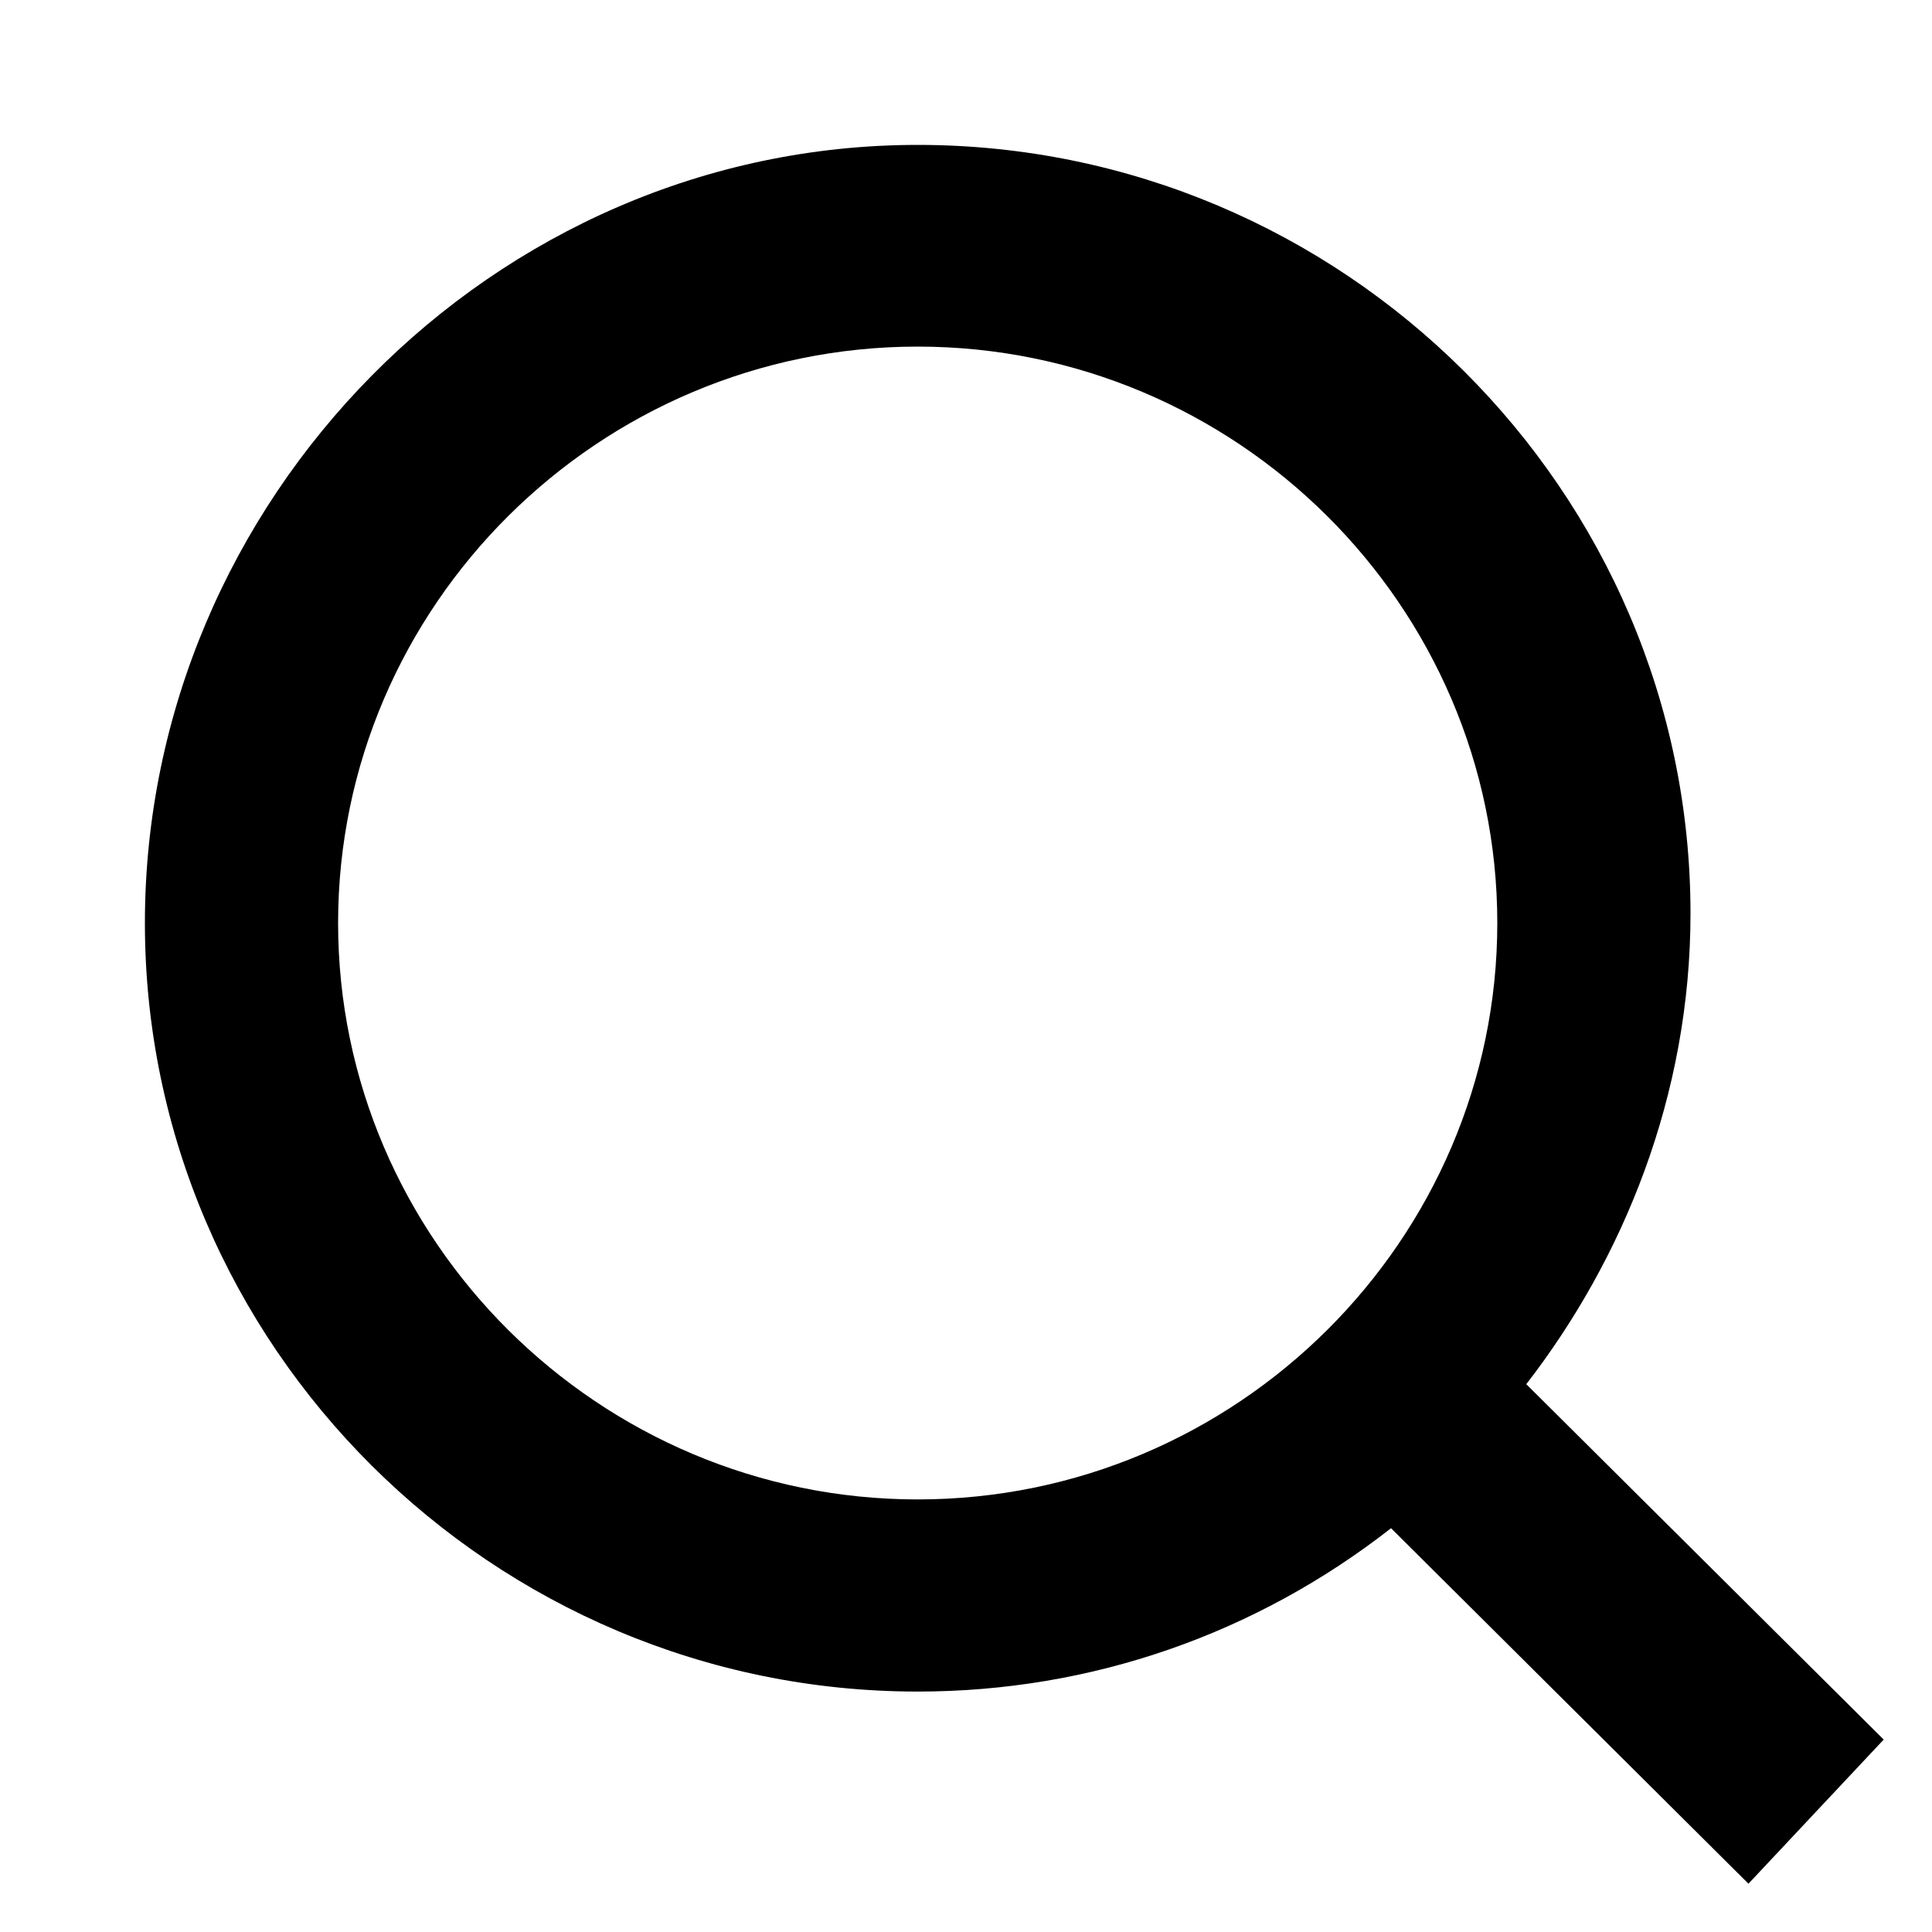
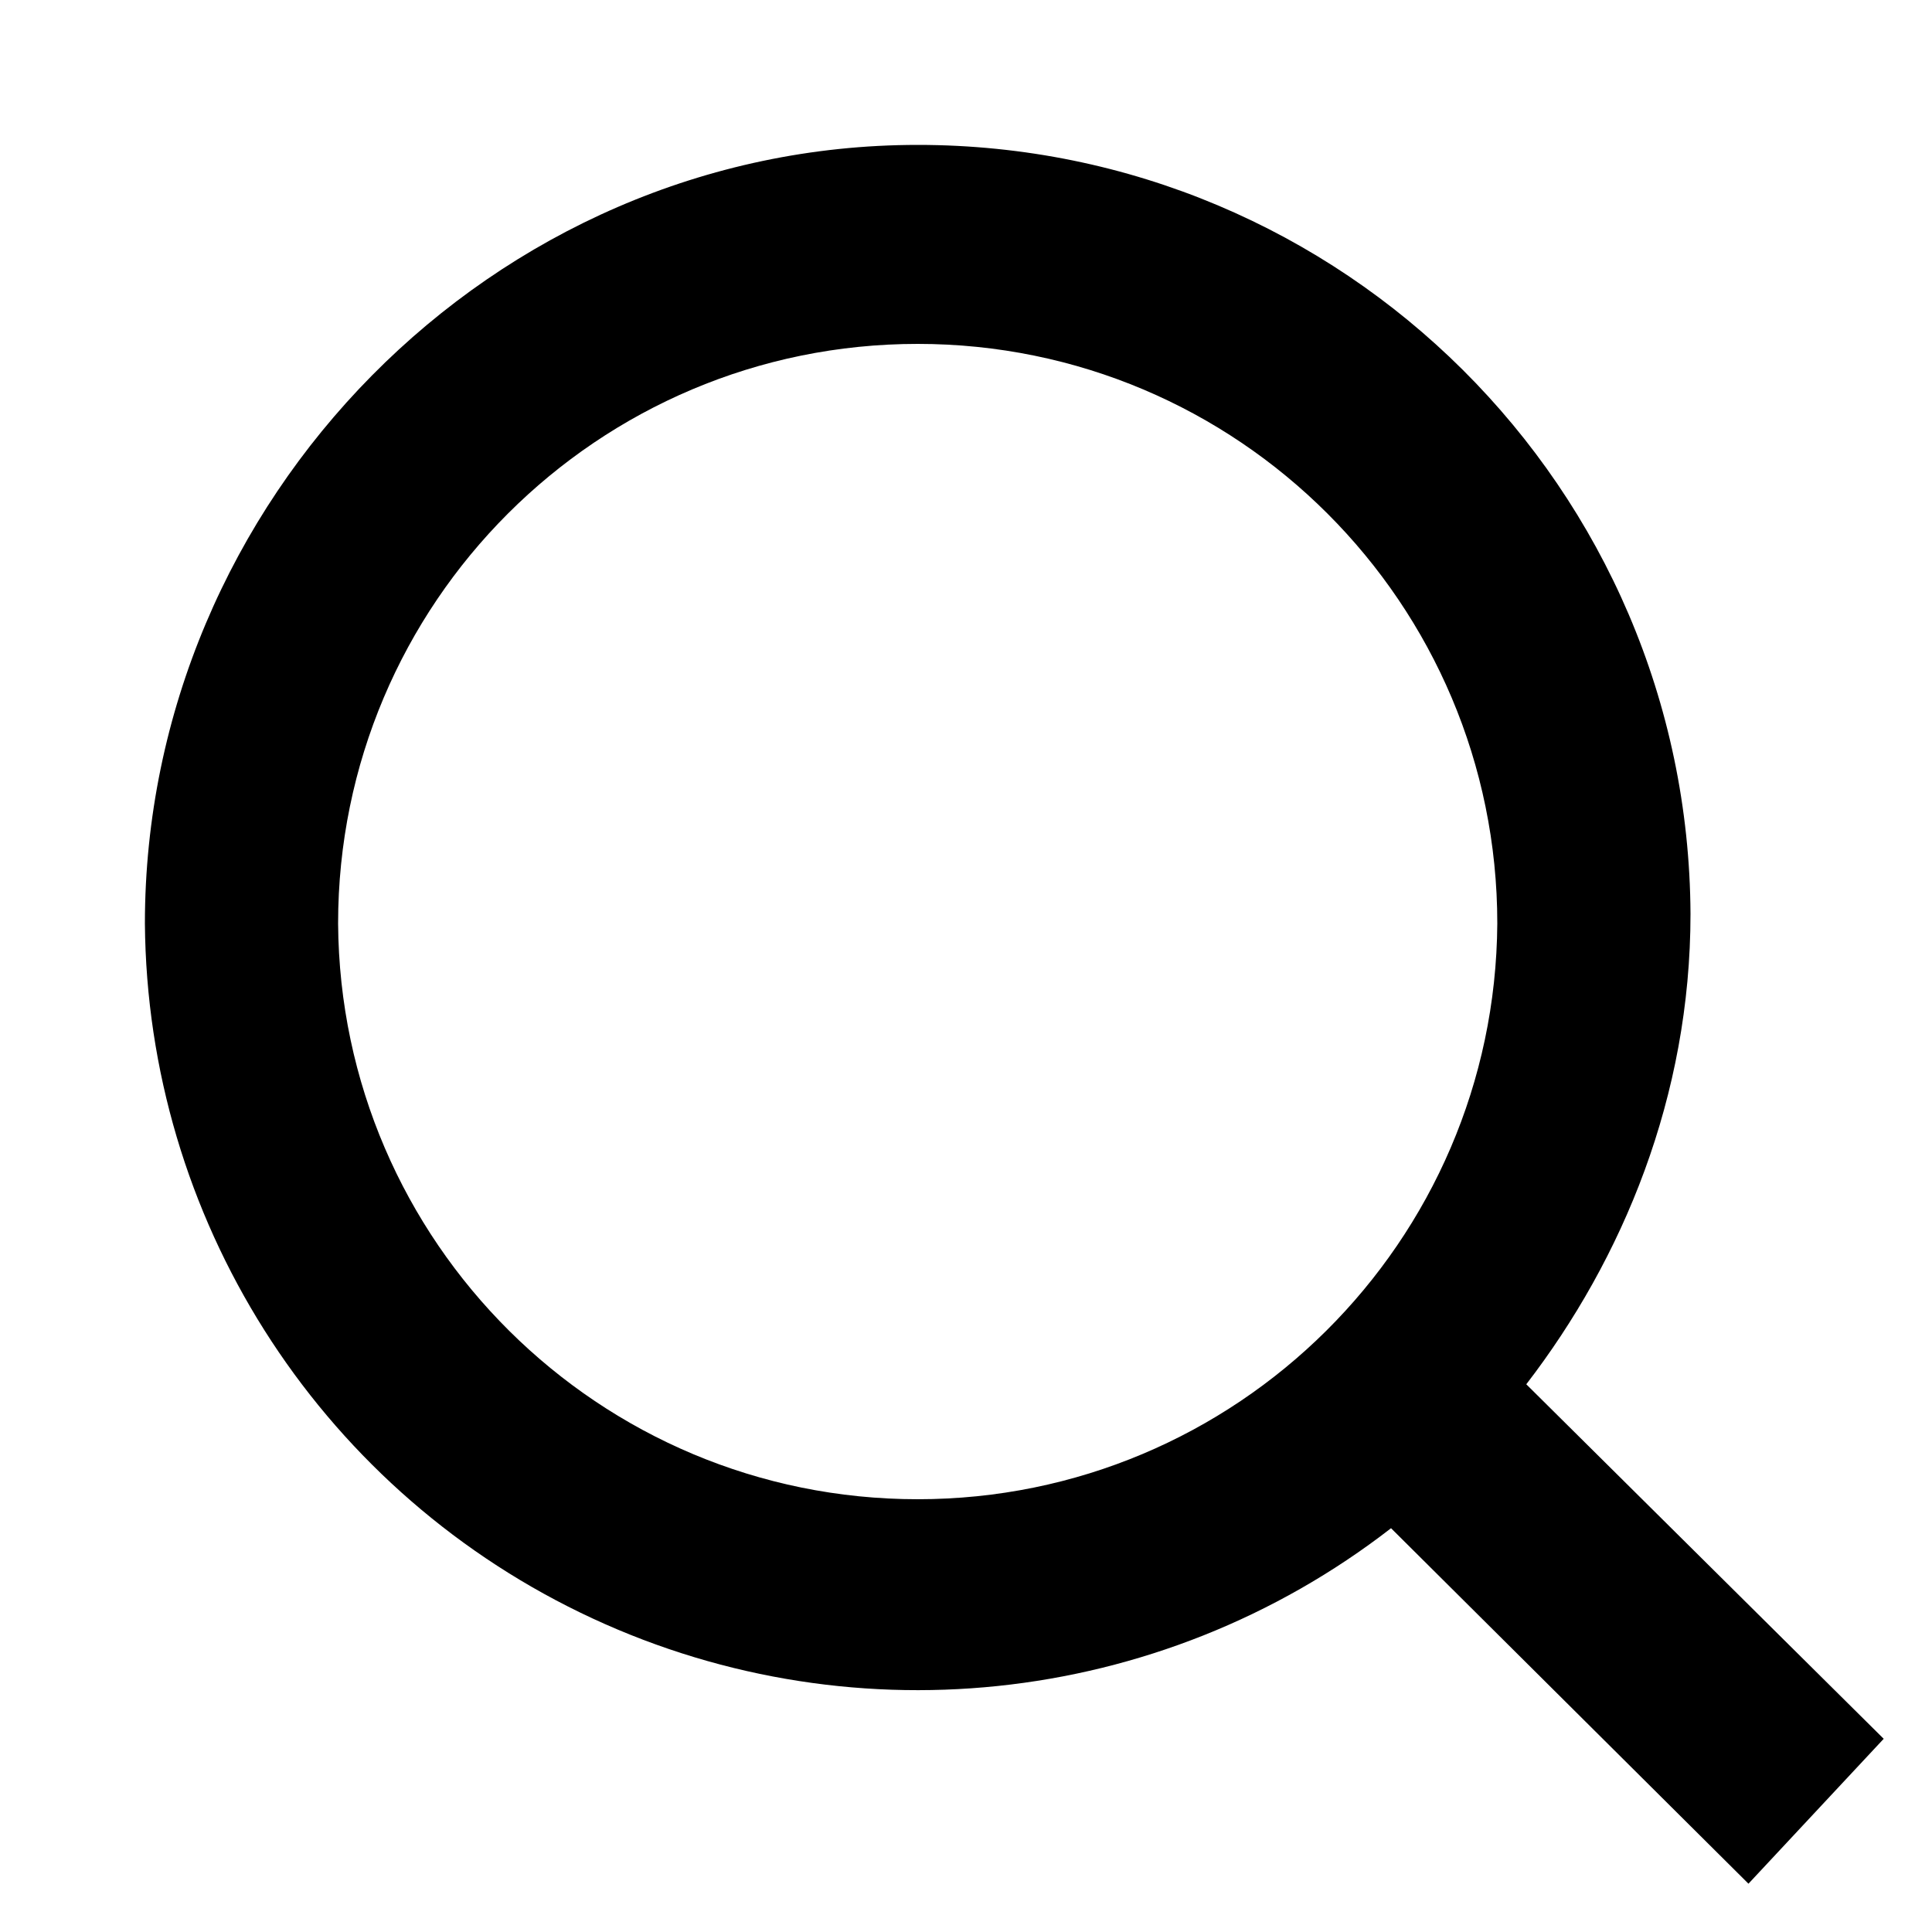
<svg xmlns="http://www.w3.org/2000/svg" width="20" height="20" viewBox="0 0 20 20" fill="none">
-   <path d="M19.5 18.008L15.8 14.329C16.8 13.036 17.5 11.345 17.5 9.456C17.5 5.08 13.9 1.5 9.5 1.5C5.1 1.5 1.5 5.18 1.5 9.555C1.5 13.931 5.1 17.511 9.5 17.511C11.3 17.511 13 16.914 14.4 15.82L18.1 19.5L19.5 18.008ZM9.5 15.522C6.2 15.522 3.5 12.837 3.5 9.555C3.5 6.273 6.2 3.588 9.5 3.588C12.8 3.588 15.5 6.273 15.5 9.555C15.5 12.837 12.8 15.522 9.5 15.522Z" fill="black" />
+   <path d="m19.5 18-3.7-3.67c1-1.3 1.7-2.98 1.7-4.87a8 8 0 0 0-8-7.96c-4.4 0-8 3.68-8 8.06a8 8 0 0 0 12.9 6.26l3.7 3.68 1.4-1.5Zm-10-2.48a6 6 0 0 1-6-5.96 6 6 0 0 1 12 0 6 6 0 0 1-6 5.96Z" fill="#000" />
</svg>
